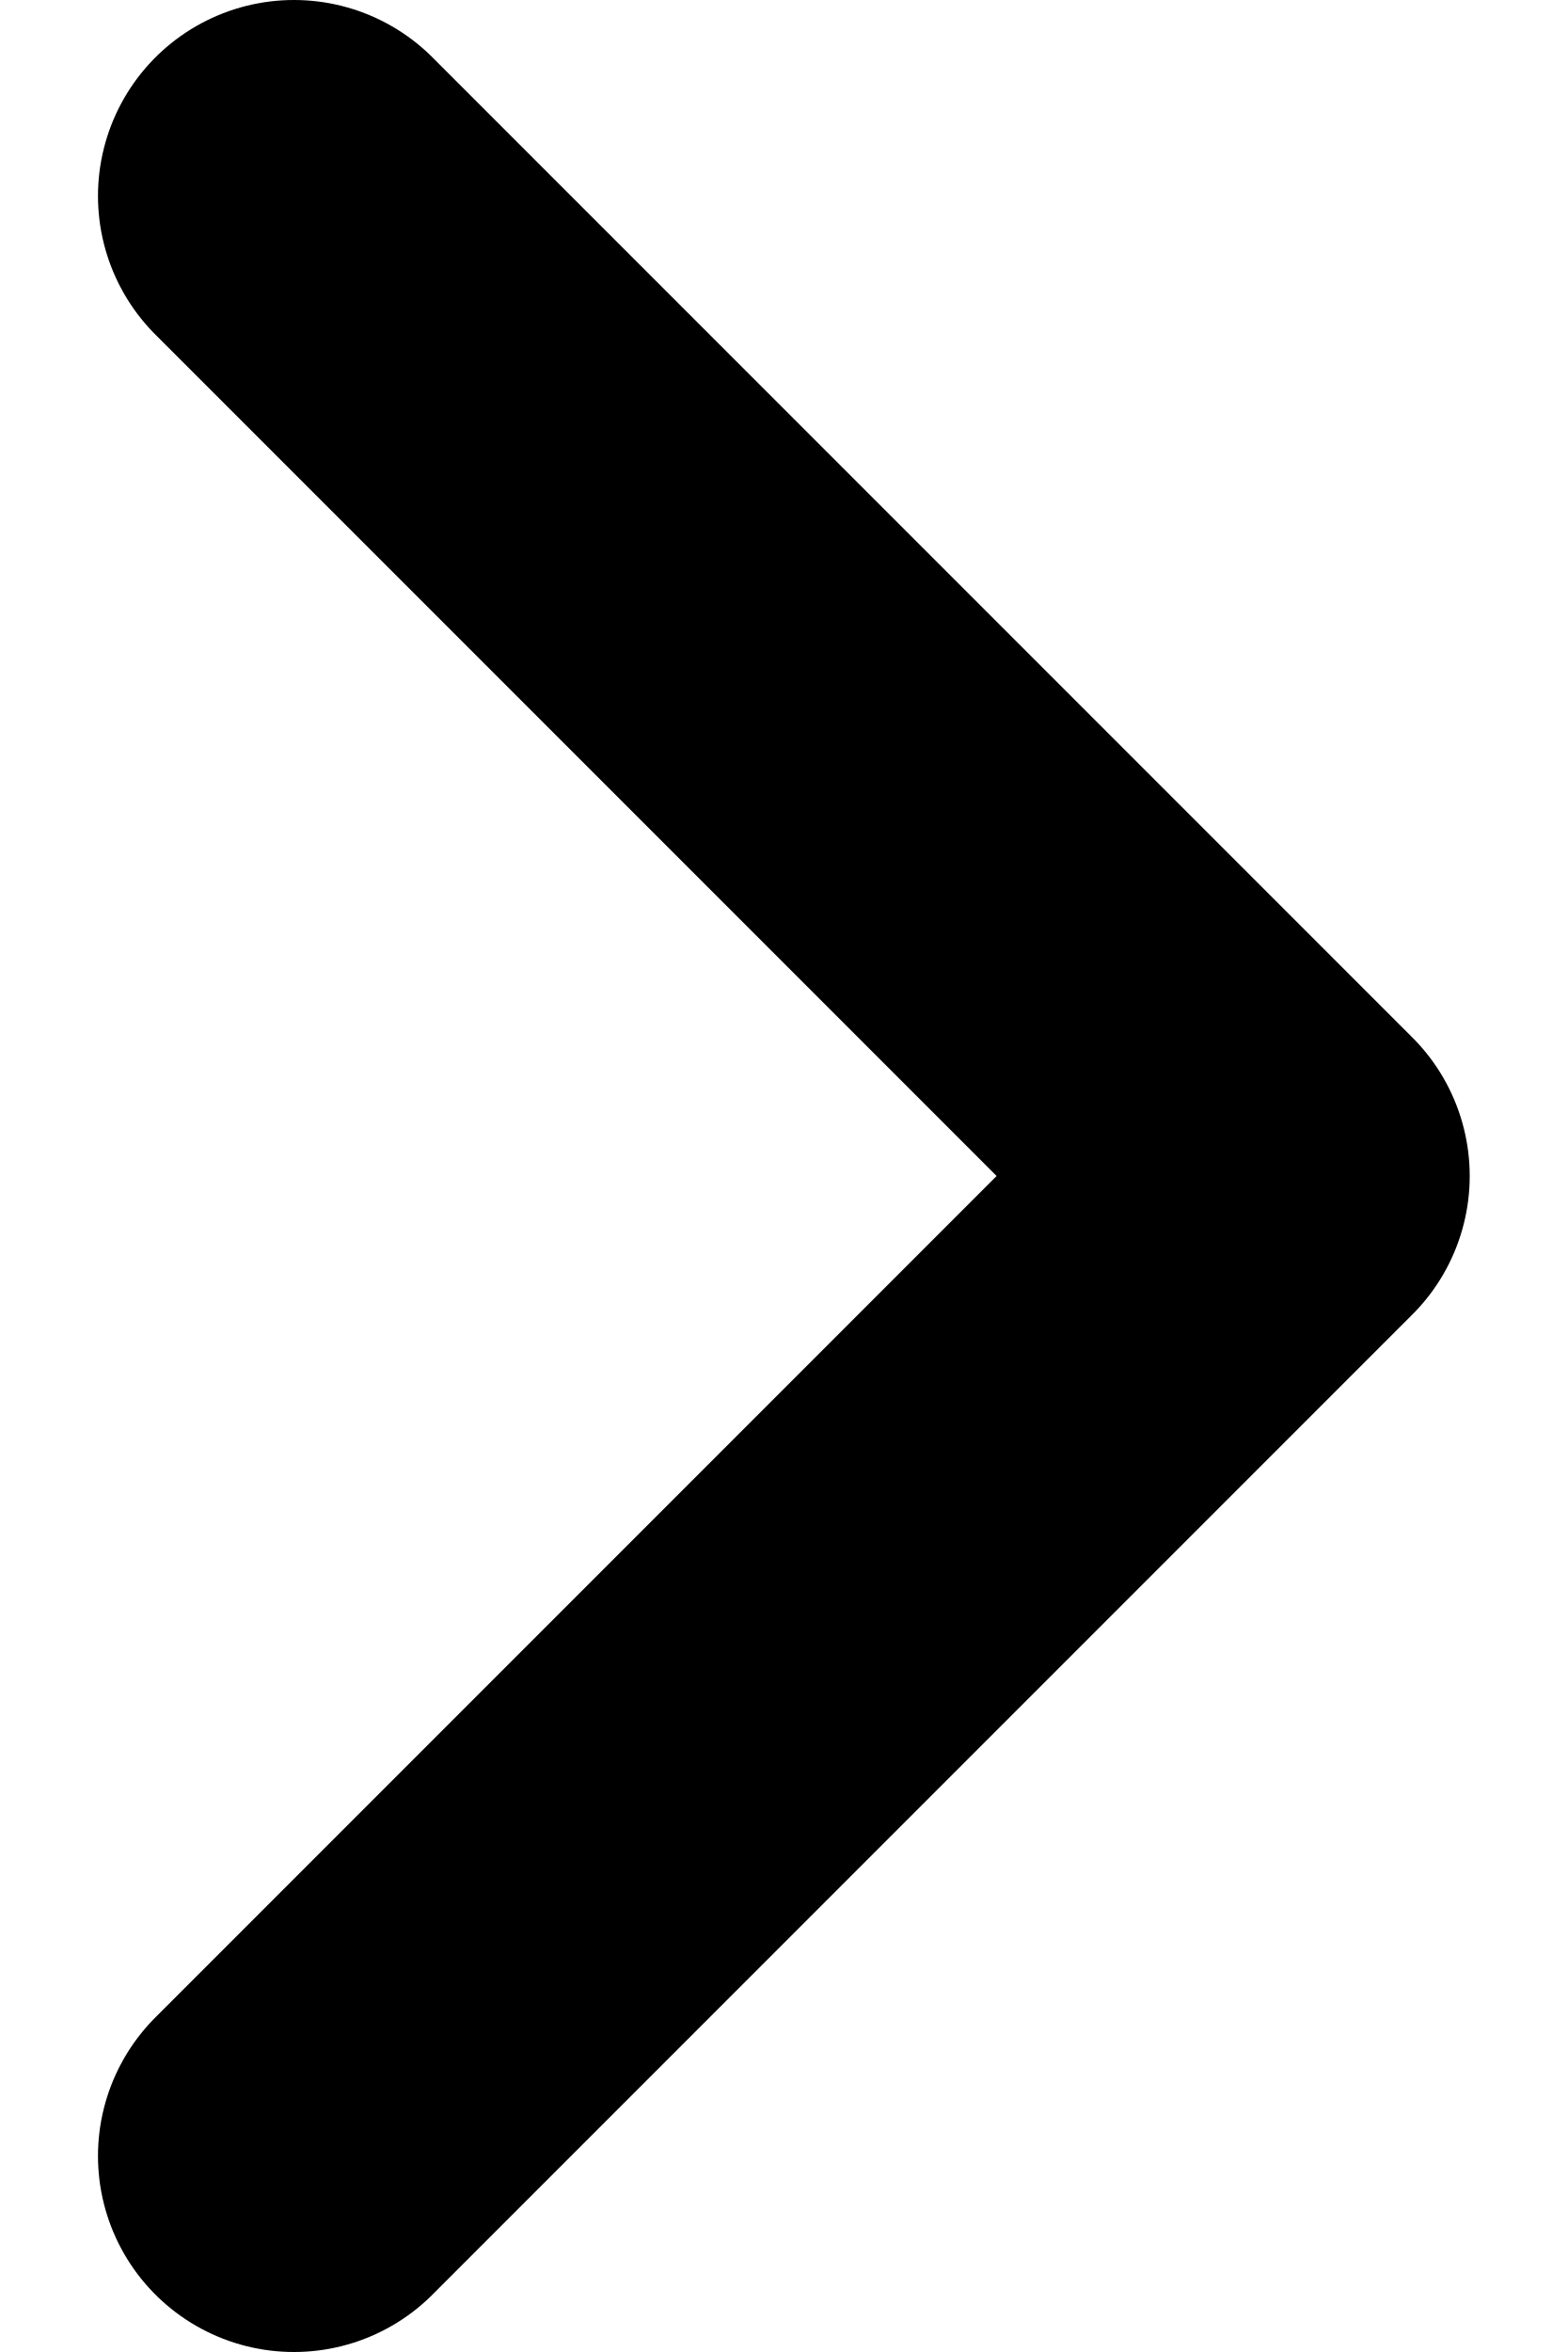
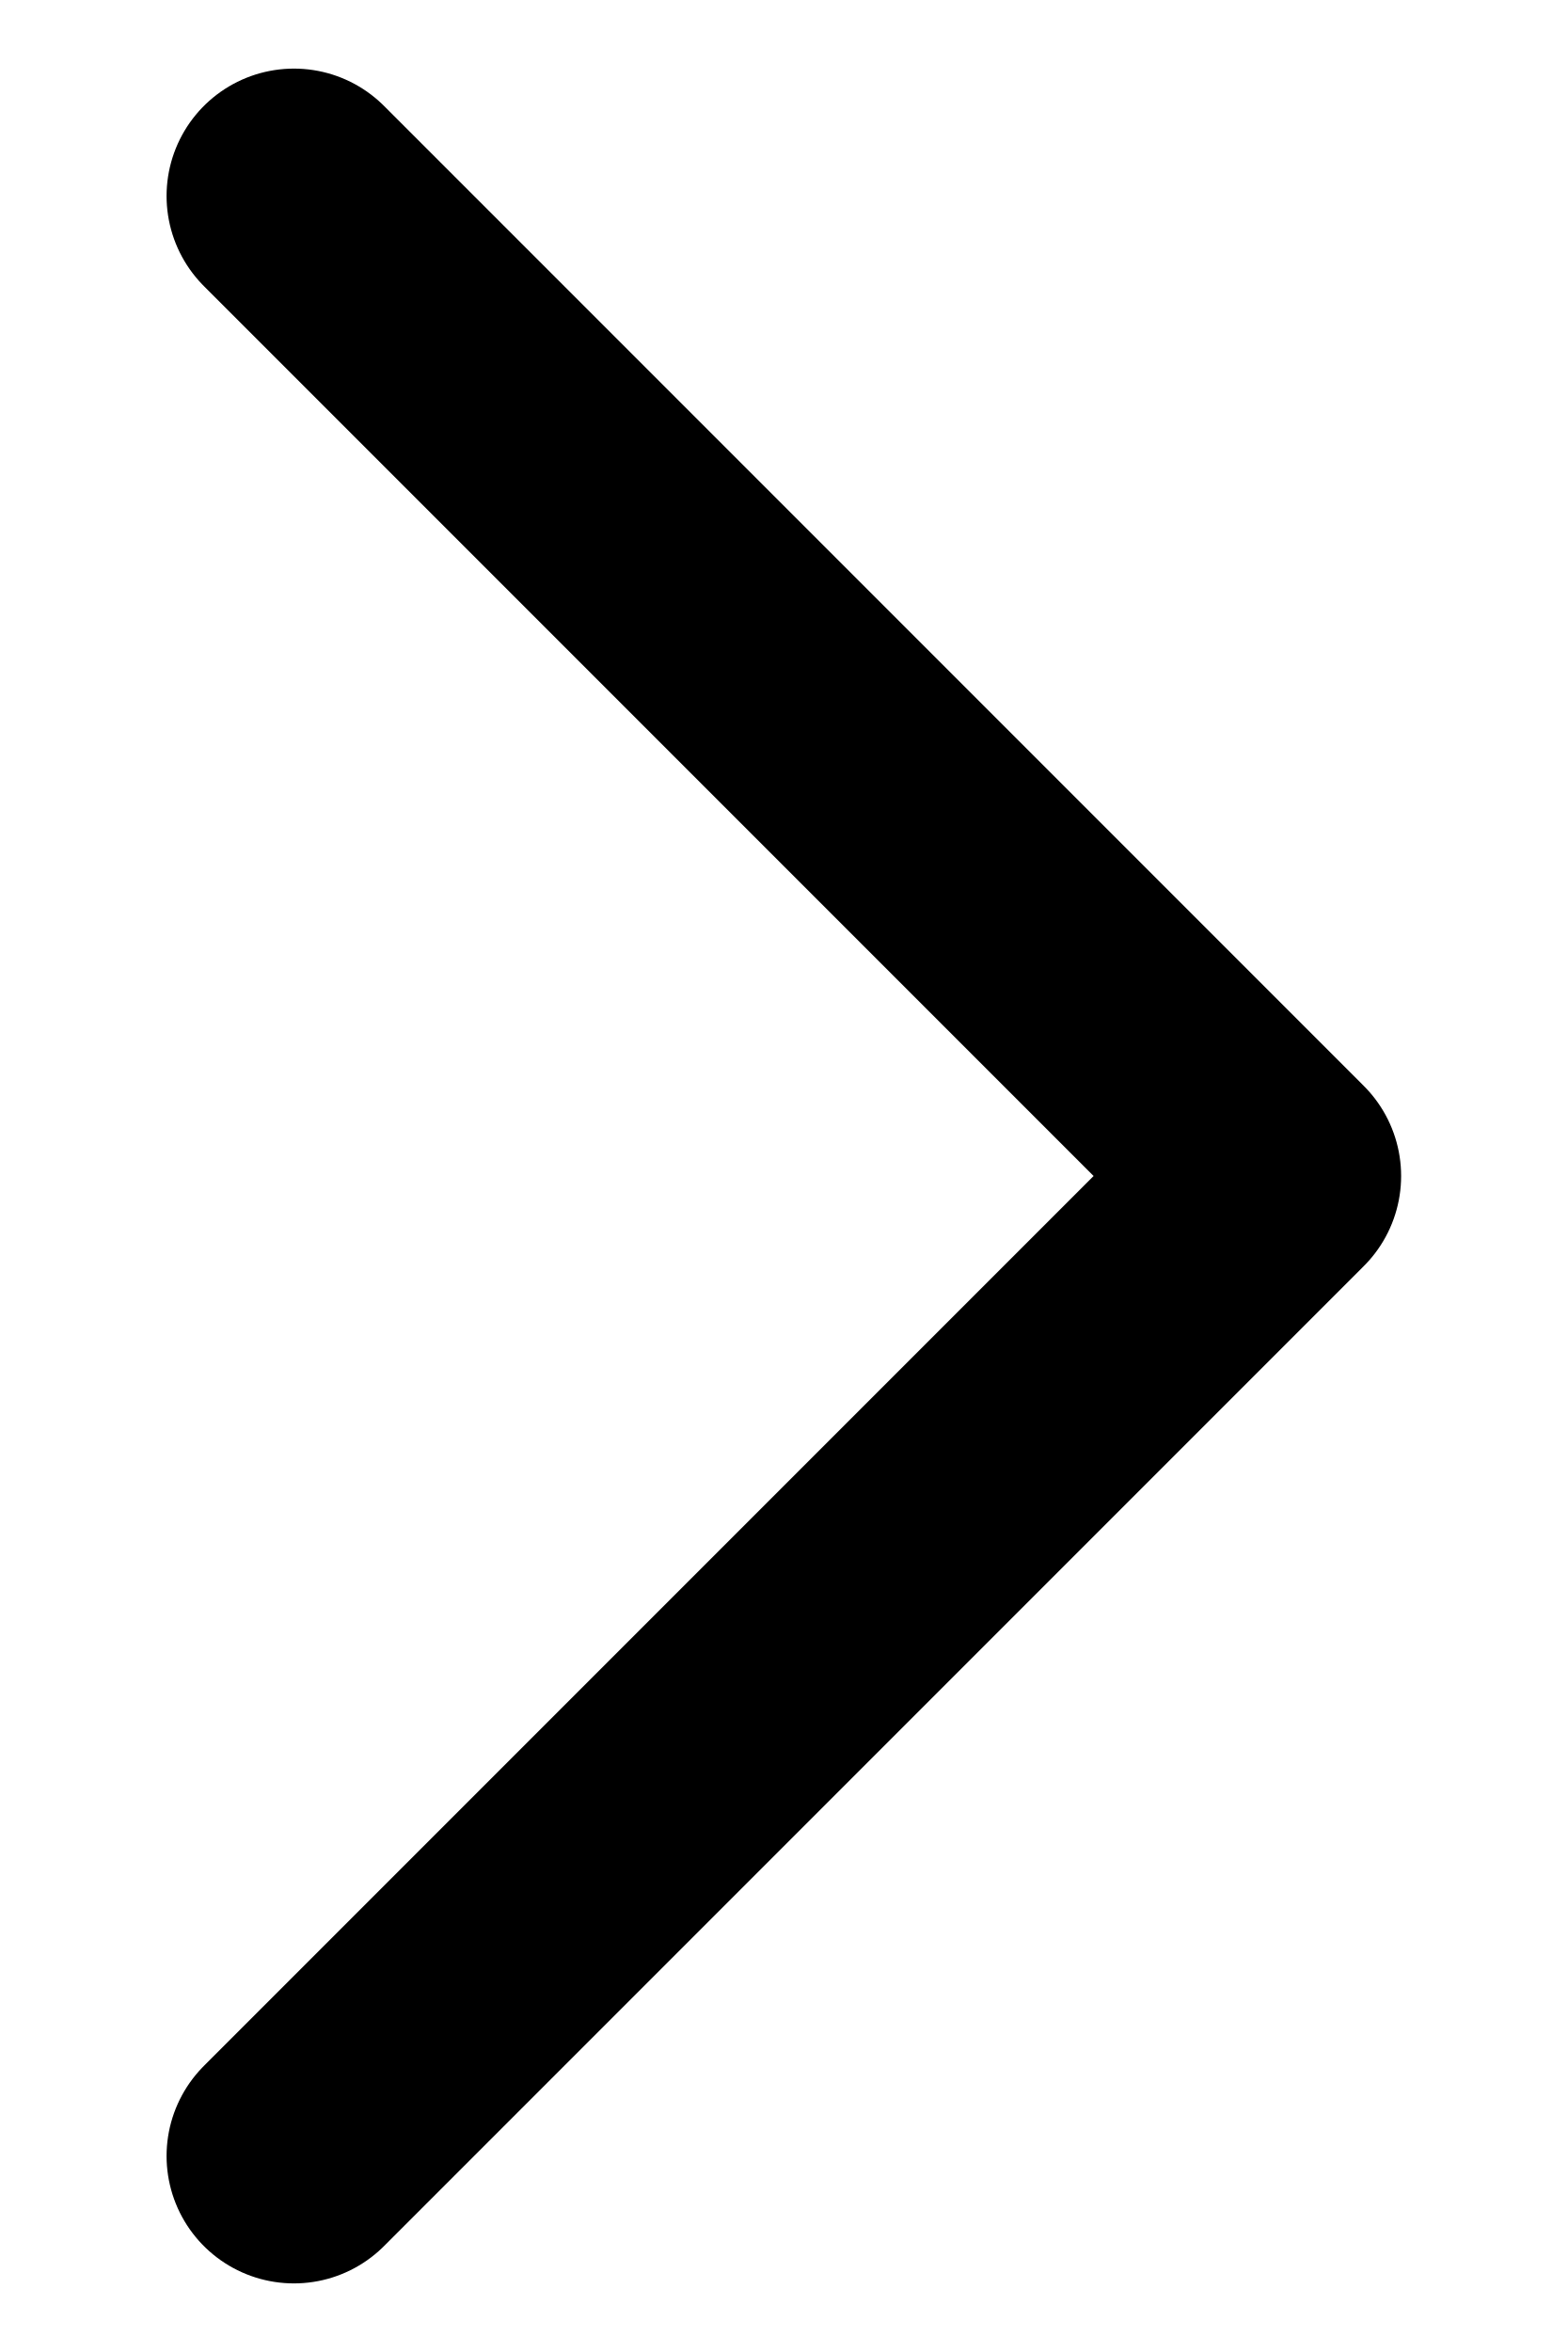
<svg xmlns="http://www.w3.org/2000/svg" width="8" height="12" viewBox="0 0 8 12" fill="none">
-   <path d="M1.5 11L6.5 6L1.5 1" stroke="currentColor" stroke-width="2" stroke-linecap="round" stroke-linejoin="round" />
+   <path d="M1.5 11L6.5 6L1.5 1" stroke="currentColor" stroke-width="1.3" stroke-linecap="round" stroke-linejoin="round" />
</svg>
